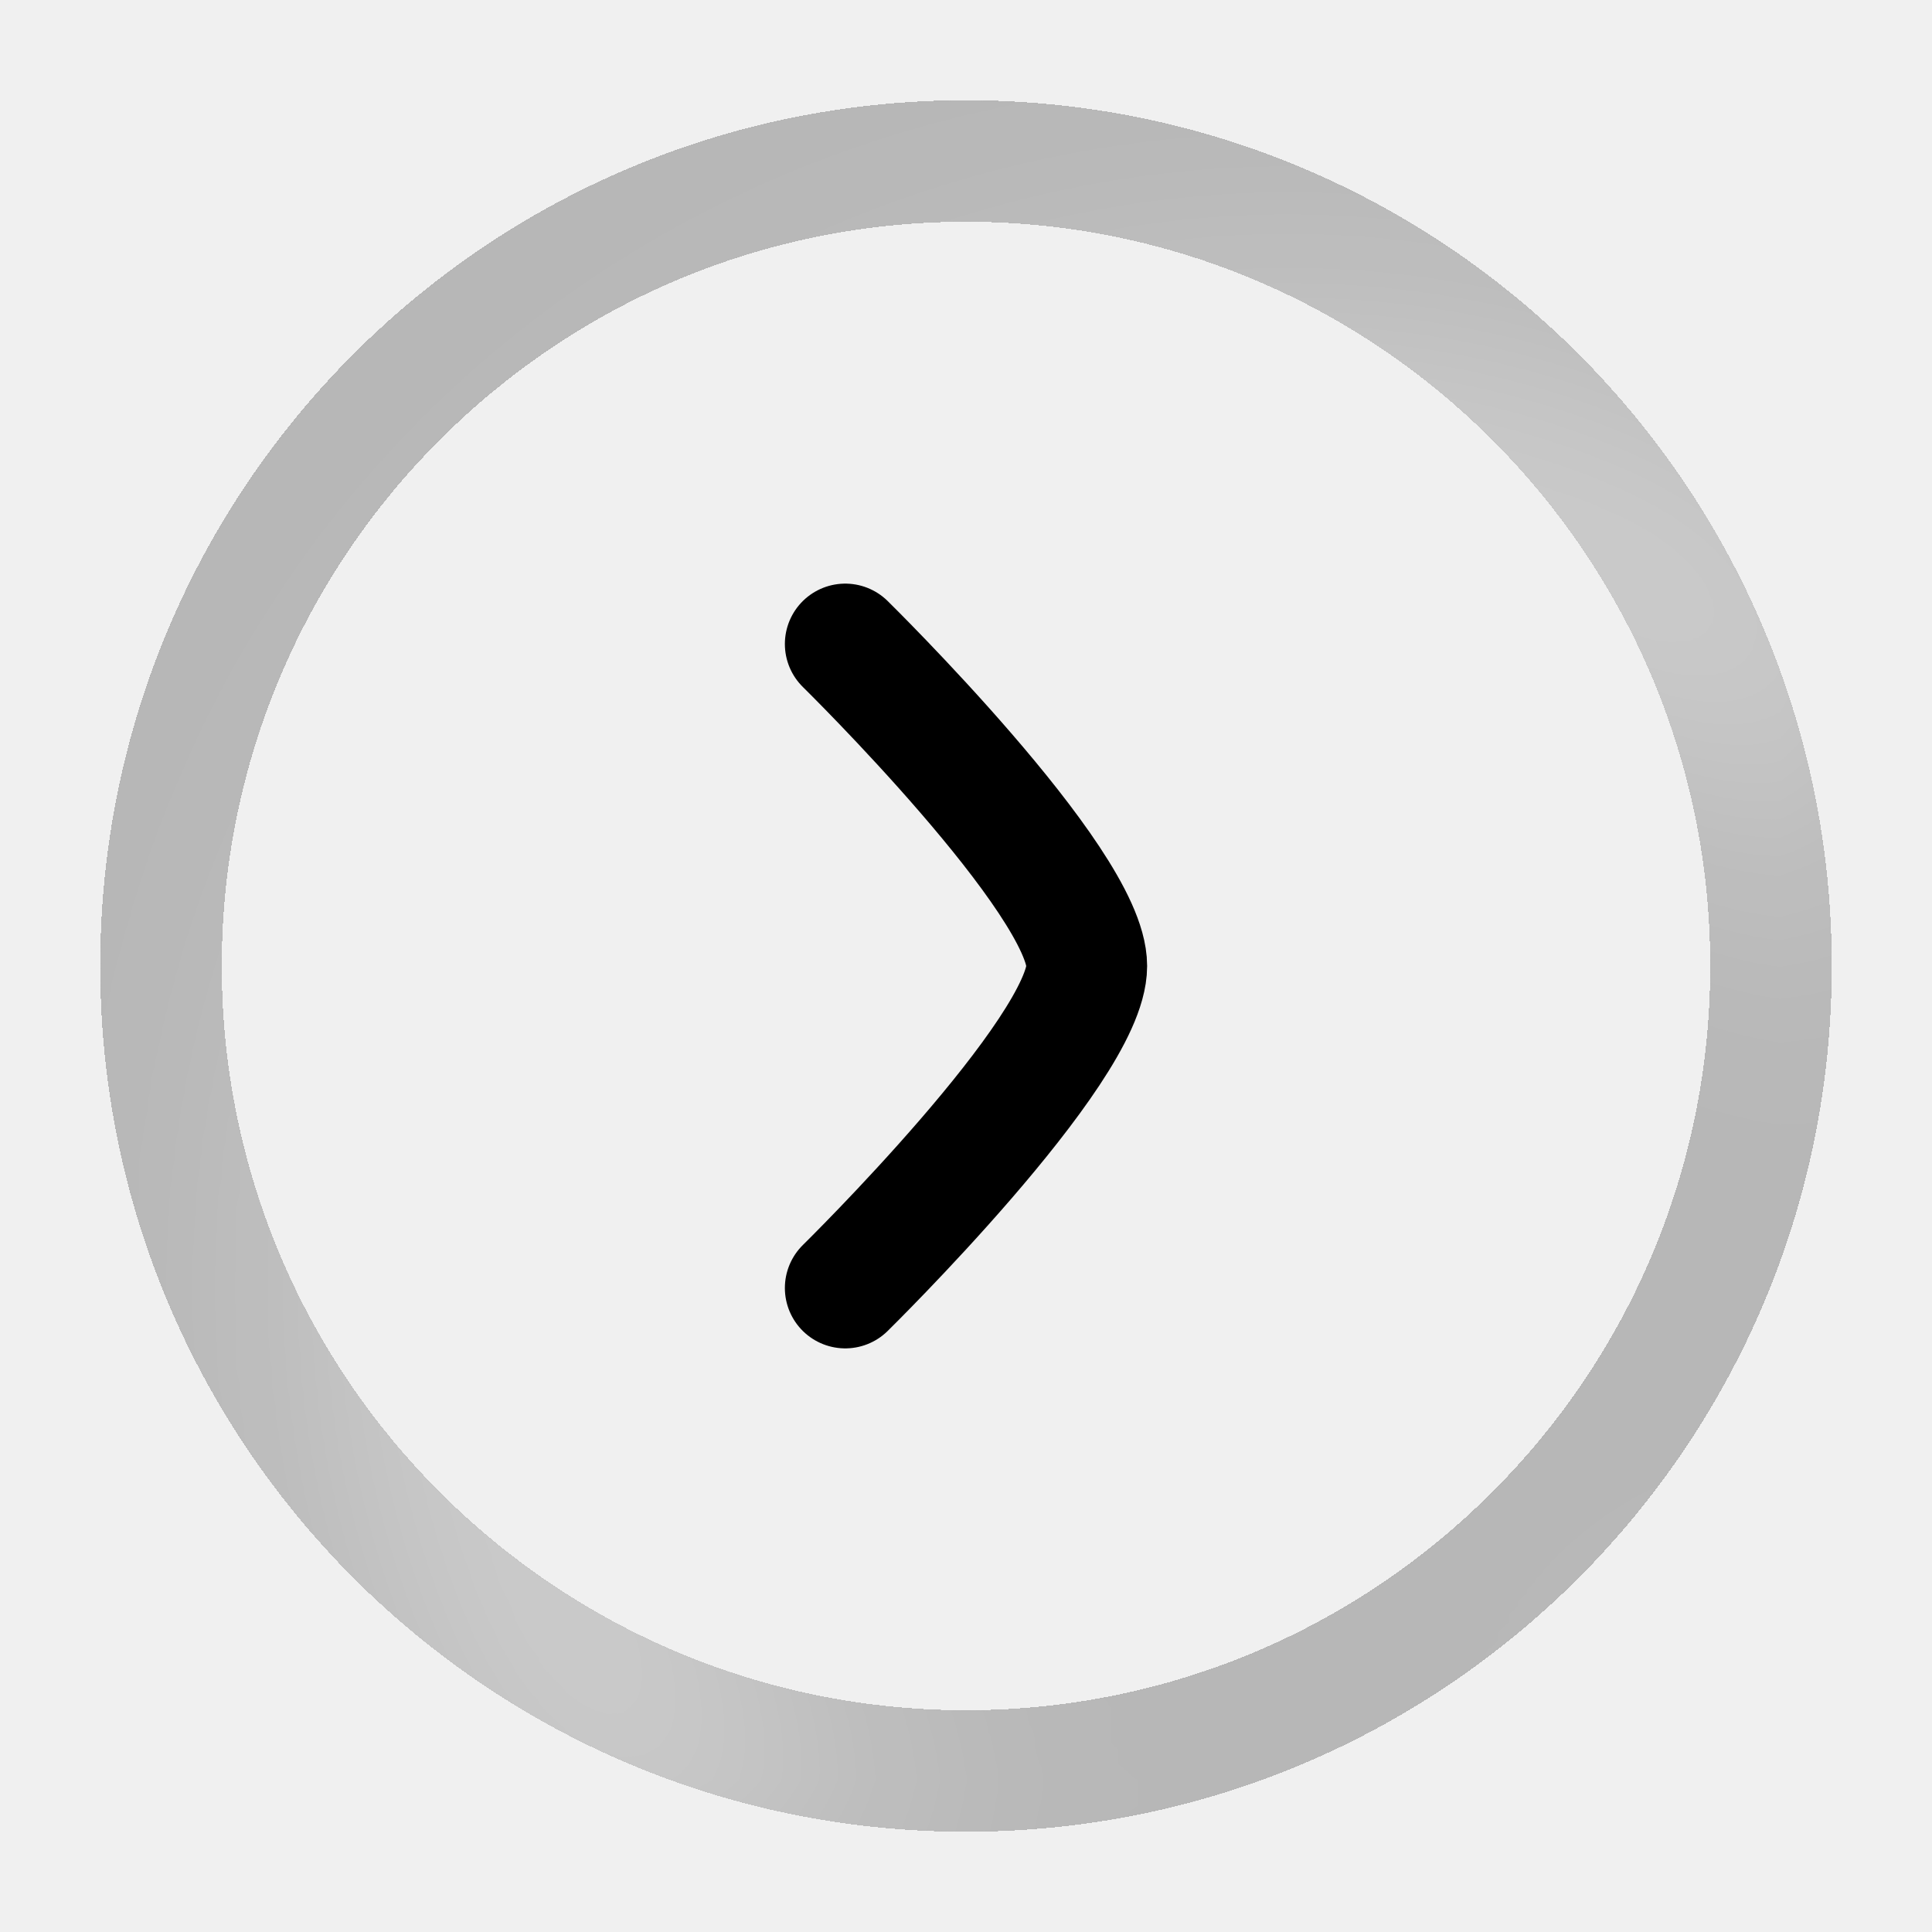
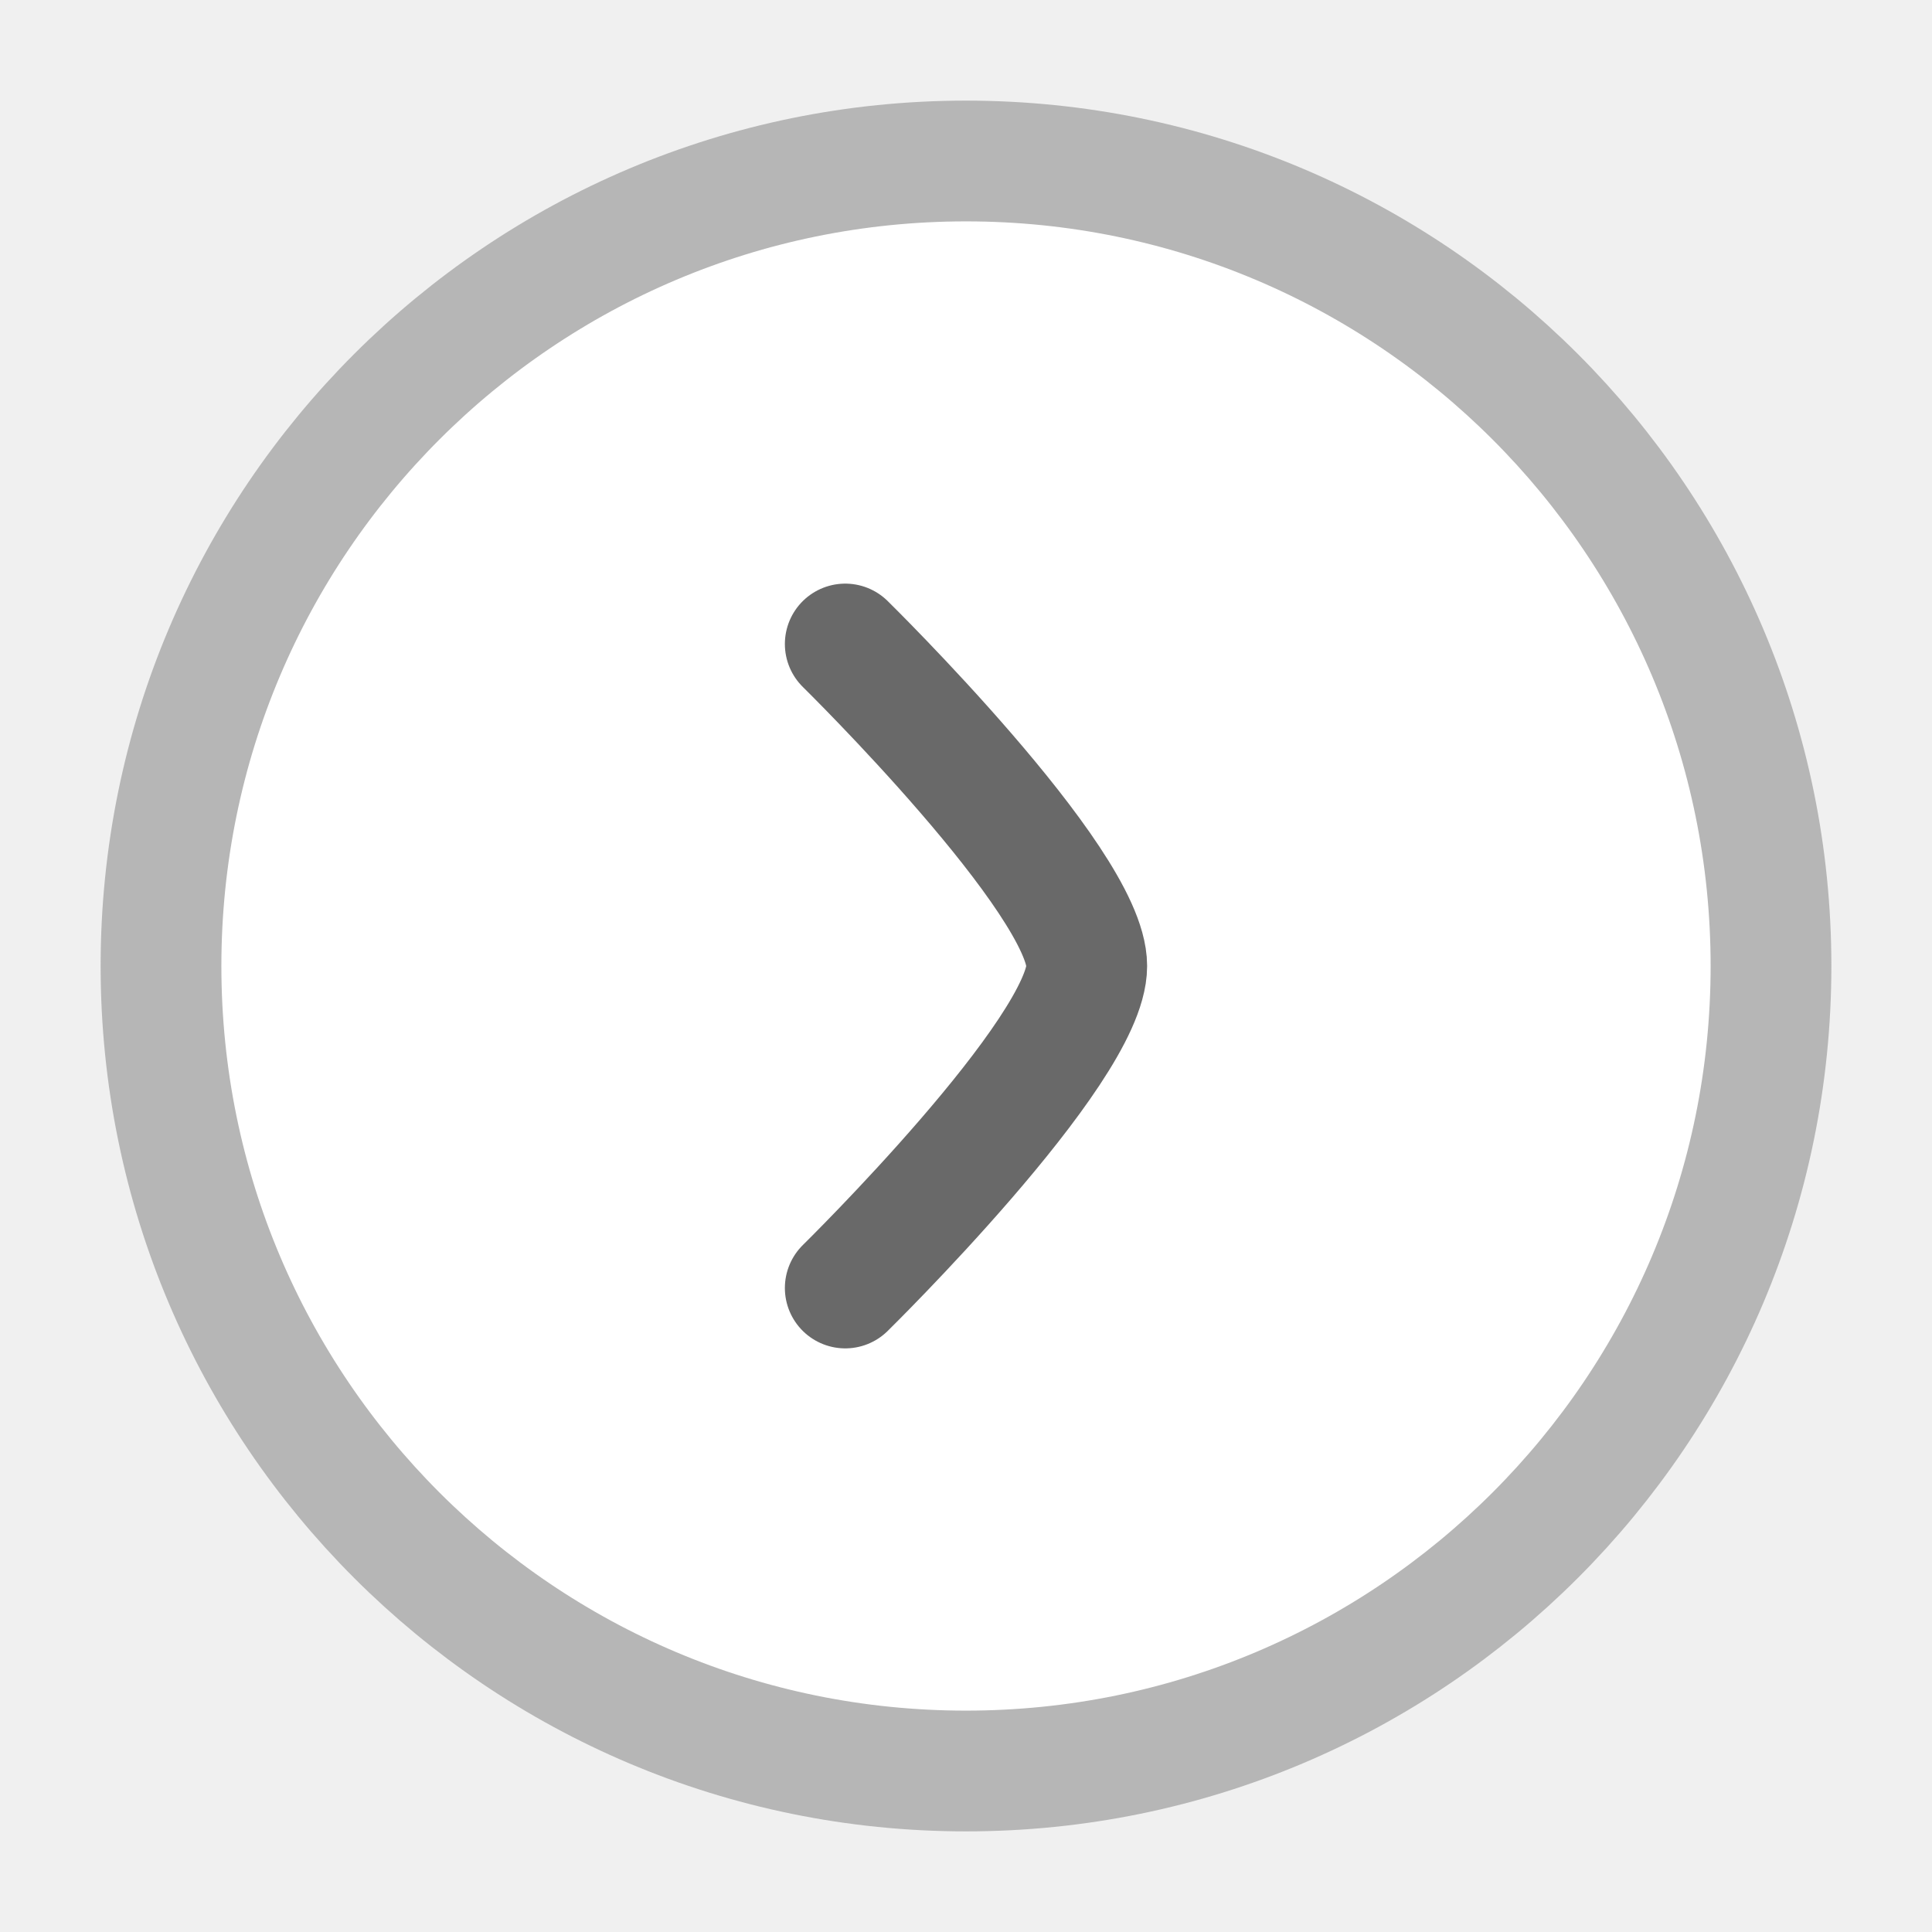
<svg xmlns="http://www.w3.org/2000/svg" width="24" height="24" viewBox="0 0 24 24" fill="none">
-   <g filter="url(#filter0_i_2612_1202)">
-     <path d="M12 2C6.477 2 2 6.477 2 12C2 17.523 6.477 22 12 22C17.523 22 22 17.523 22 12C22 6.477 17.523 2 12 2Z" stroke="#F4F4F4" stroke-width="1.5" />
-   </g>
-   <path d="M10.5 8C10.5 8 13.5 10.946 13.5 12C13.5 13.054 10.5 16 10.5 16" stroke="black" stroke-width="1.5" stroke-linecap="round" stroke-linejoin="round" />
-   <defs>
-     <filter id="filter0_i_2612_1202" x="1.25" y="1.25" width="25.5" height="25.5" filterUnits="userSpaceOnUse" color-interpolation-filters="sRGB">
-       <feFlood flood-opacity="0" result="BackgroundImageFix" />
-       <feBlend mode="normal" in="SourceGraphic" in2="BackgroundImageFix" result="shape" />
-       <feColorMatrix in="SourceAlpha" type="matrix" values="0 0 0 0 0 0 0 0 0 0 0 0 0 0 0 0 0 0 127 0" result="hardAlpha" />
-       <feOffset dx="4" dy="4" />
-       <feGaussianBlur stdDeviation="2" />
-       <feComposite in2="hardAlpha" operator="arithmetic" k2="-1" k3="1" />
-       <feColorMatrix type="matrix" values="0 0 0 0 0 0 0 0 0 0 0 0 0 0 0 0 0 0 0.25 0" />
-       <feBlend mode="normal" in2="shape" result="effect1_innerShadow_2612_1202" />
-     </filter>
-   </defs>
+   <path d="M12 22C17.523 22 22 17.523 22 12C22 6.477 17.523 2 12 2C6.477 2 2 6.477 2 12C2 17.523 6.477 22 12 22Z" fill="white" stroke="#B6B6B6" stroke-width="1.5" />
+   <path d="M10.5 8C10.5 8 13.5 10.946 13.5 12C13.5 13.054 10.5 16 10.5 16" stroke="#696969" stroke-width="1.5" stroke-linecap="round" stroke-linejoin="round" />
</svg>
